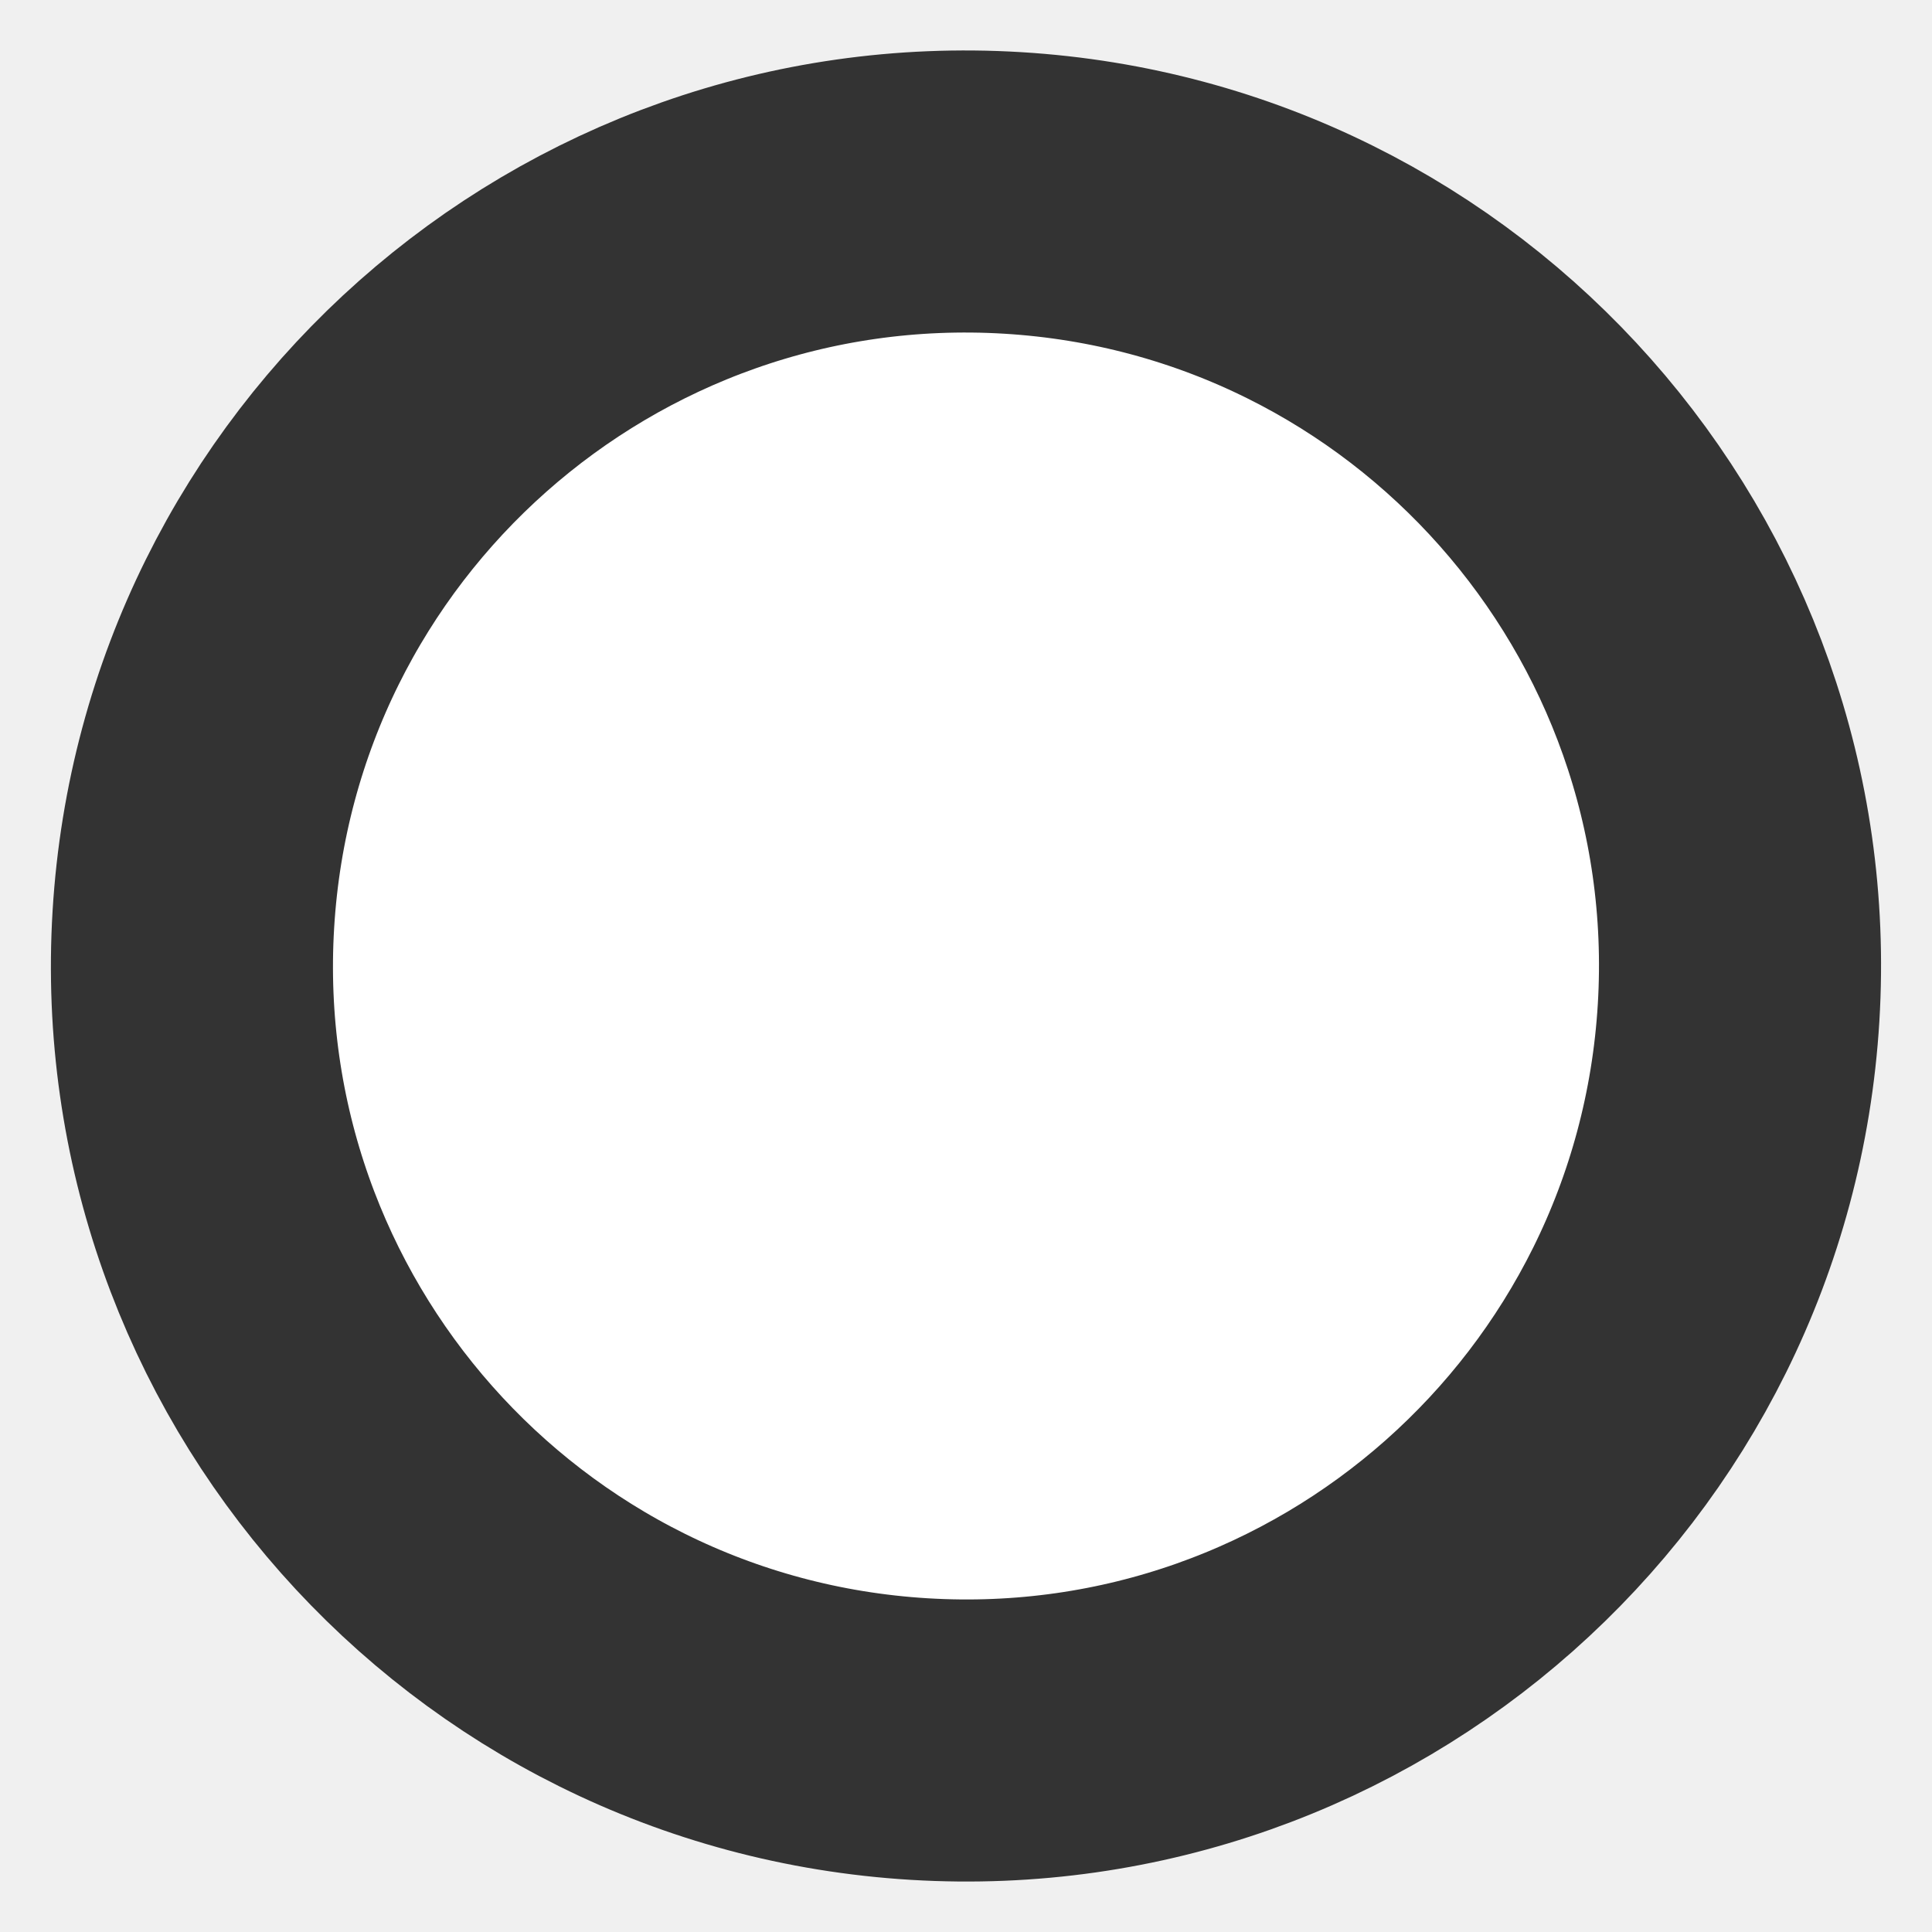
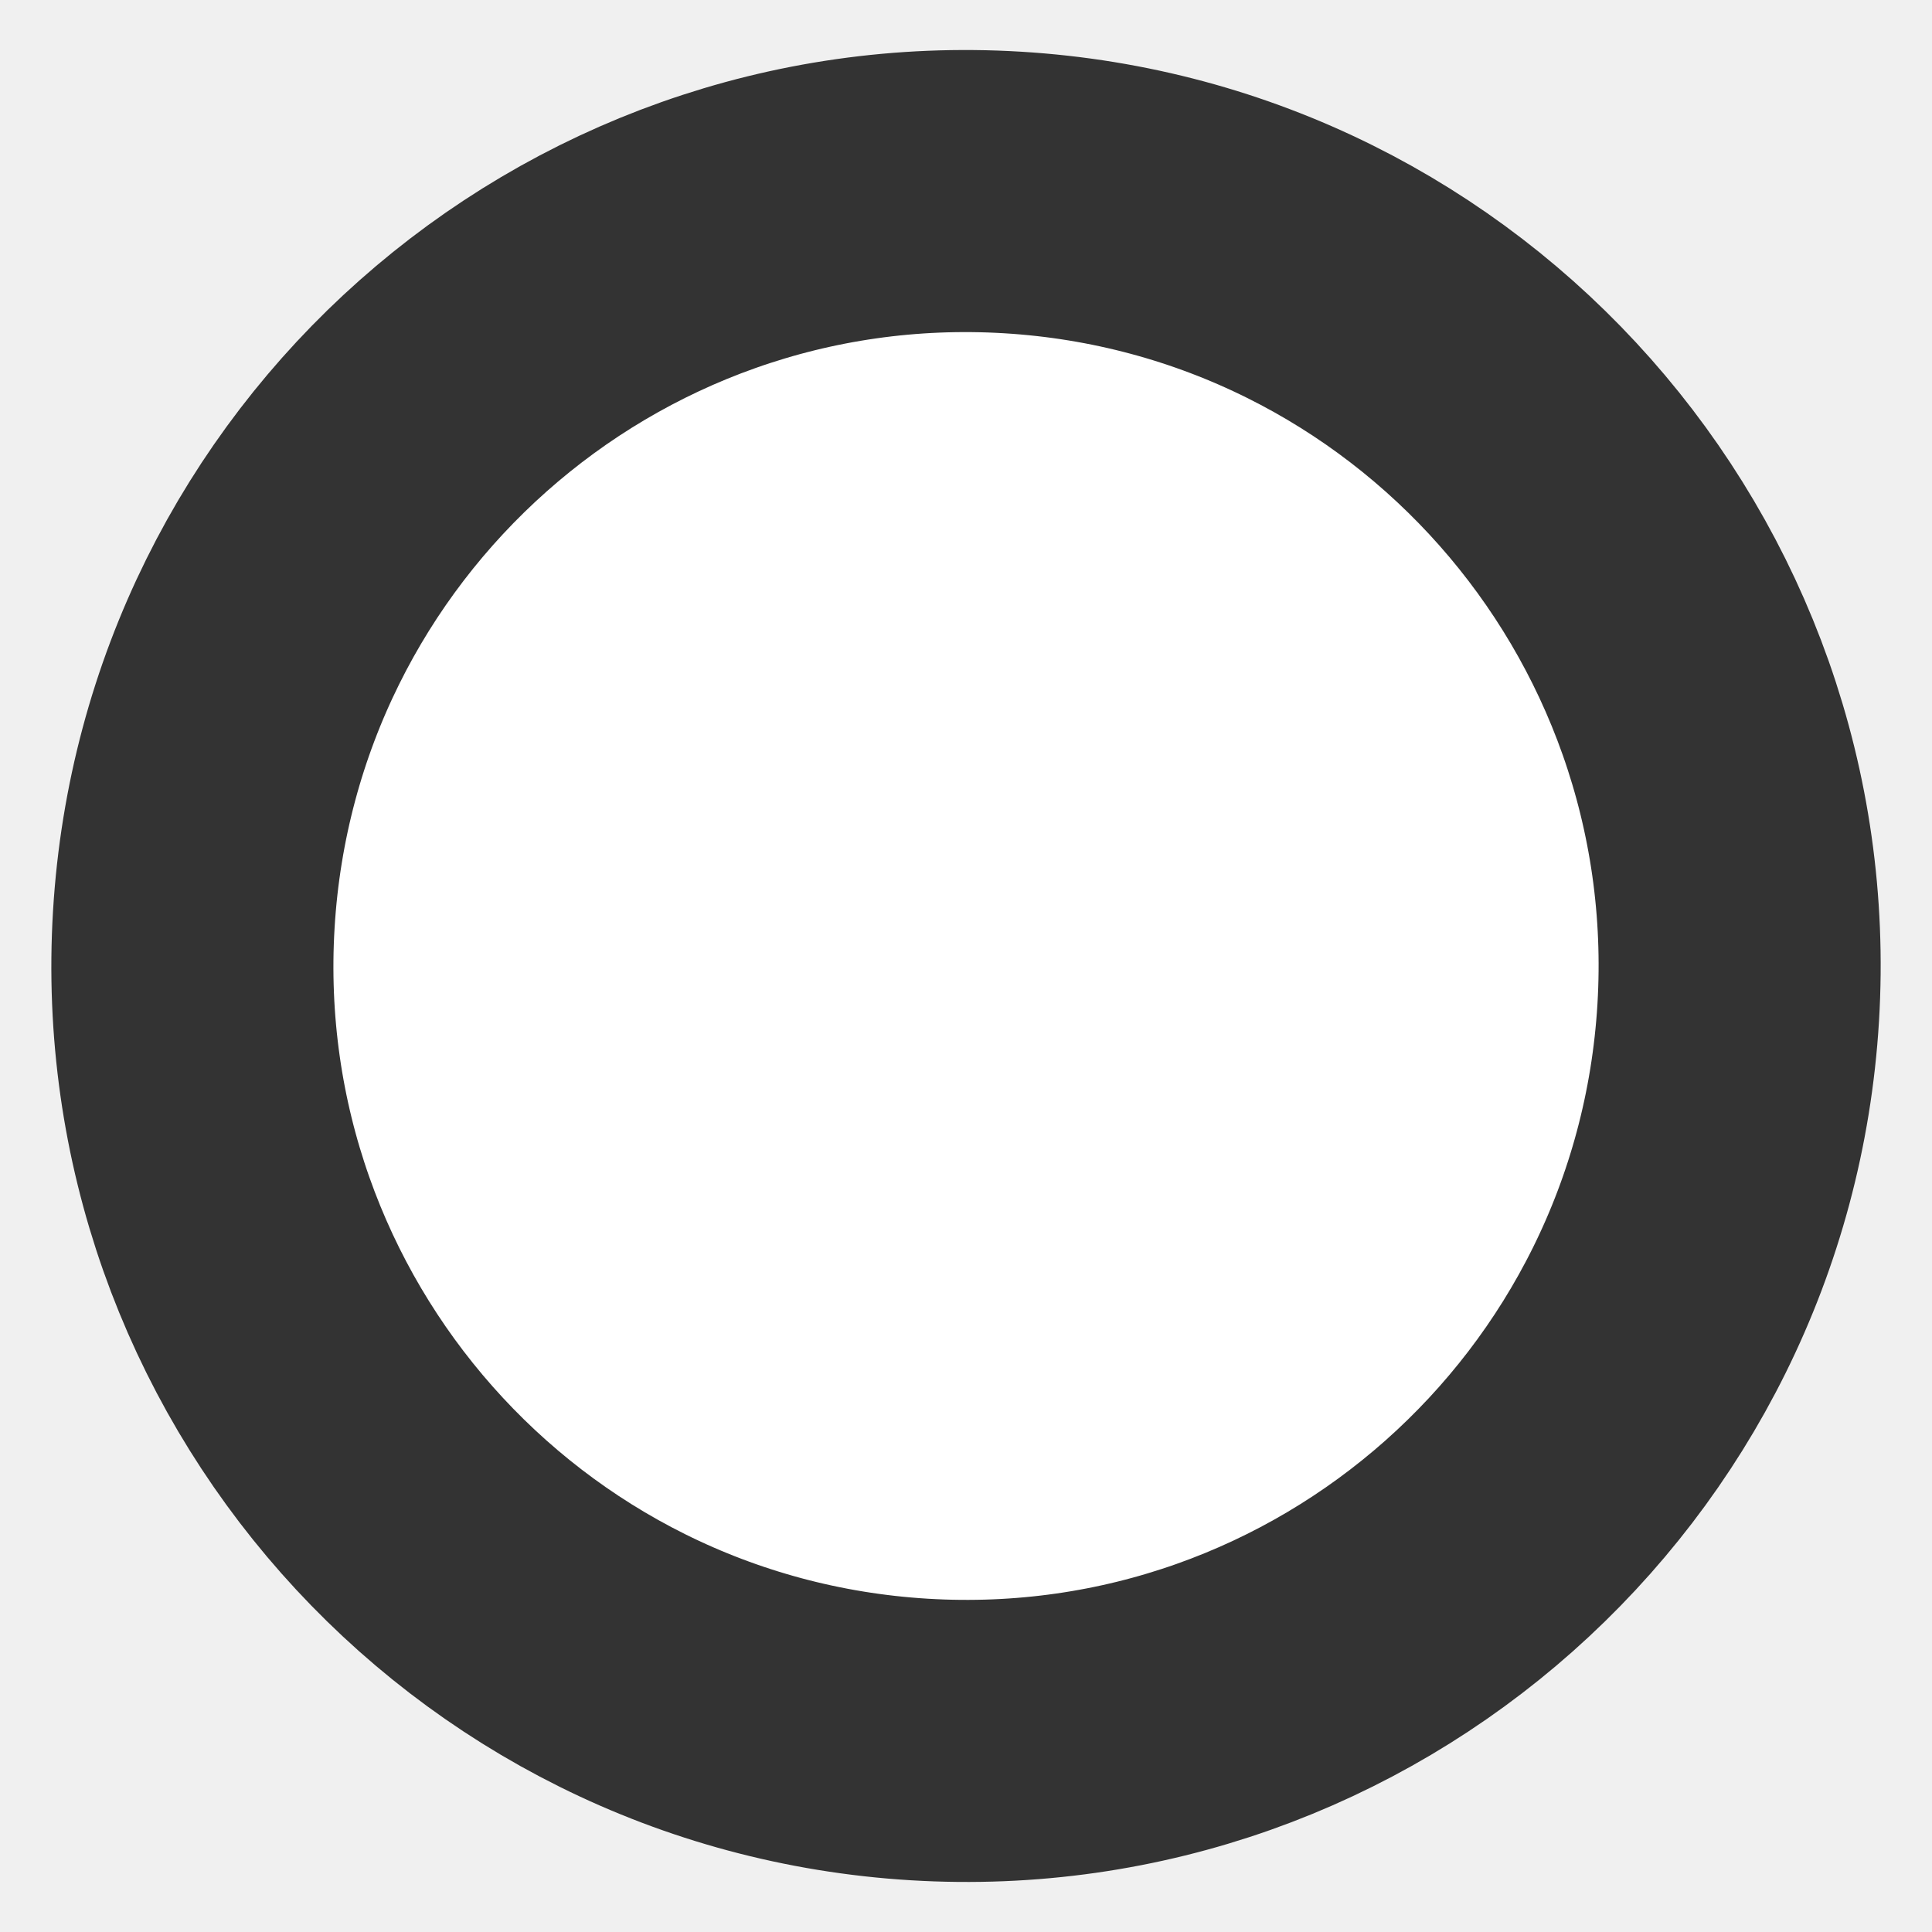
- <svg xmlns="http://www.w3.org/2000/svg" width="38" height="38">
-   <ellipse cx="-17.818" cy="20.111" transform="rotate(-86.542) skewX(-.004)" rx="15.233" ry="15.224" stroke-miterlimit="10" fill="#fff" stroke="#333" stroke-width="5.548" />
+ <svg xmlns="http://www.w3.org/2000/svg" width="76" height="76" version="1.1" id="svg4">
+   <defs id="defs8" />
+   <ellipse cx="-35.633" cy="40.221" transform="matrix(0.06025201,-0.9981832,0.9981711,0.06045152,0,0)" rx="30.483" ry="30.432" stroke-miterlimit="10" id="ellipse2" style="fill:#ffffff;stroke:#333333;stroke-width:11.096;stroke-miterlimit:10" />
</svg>
